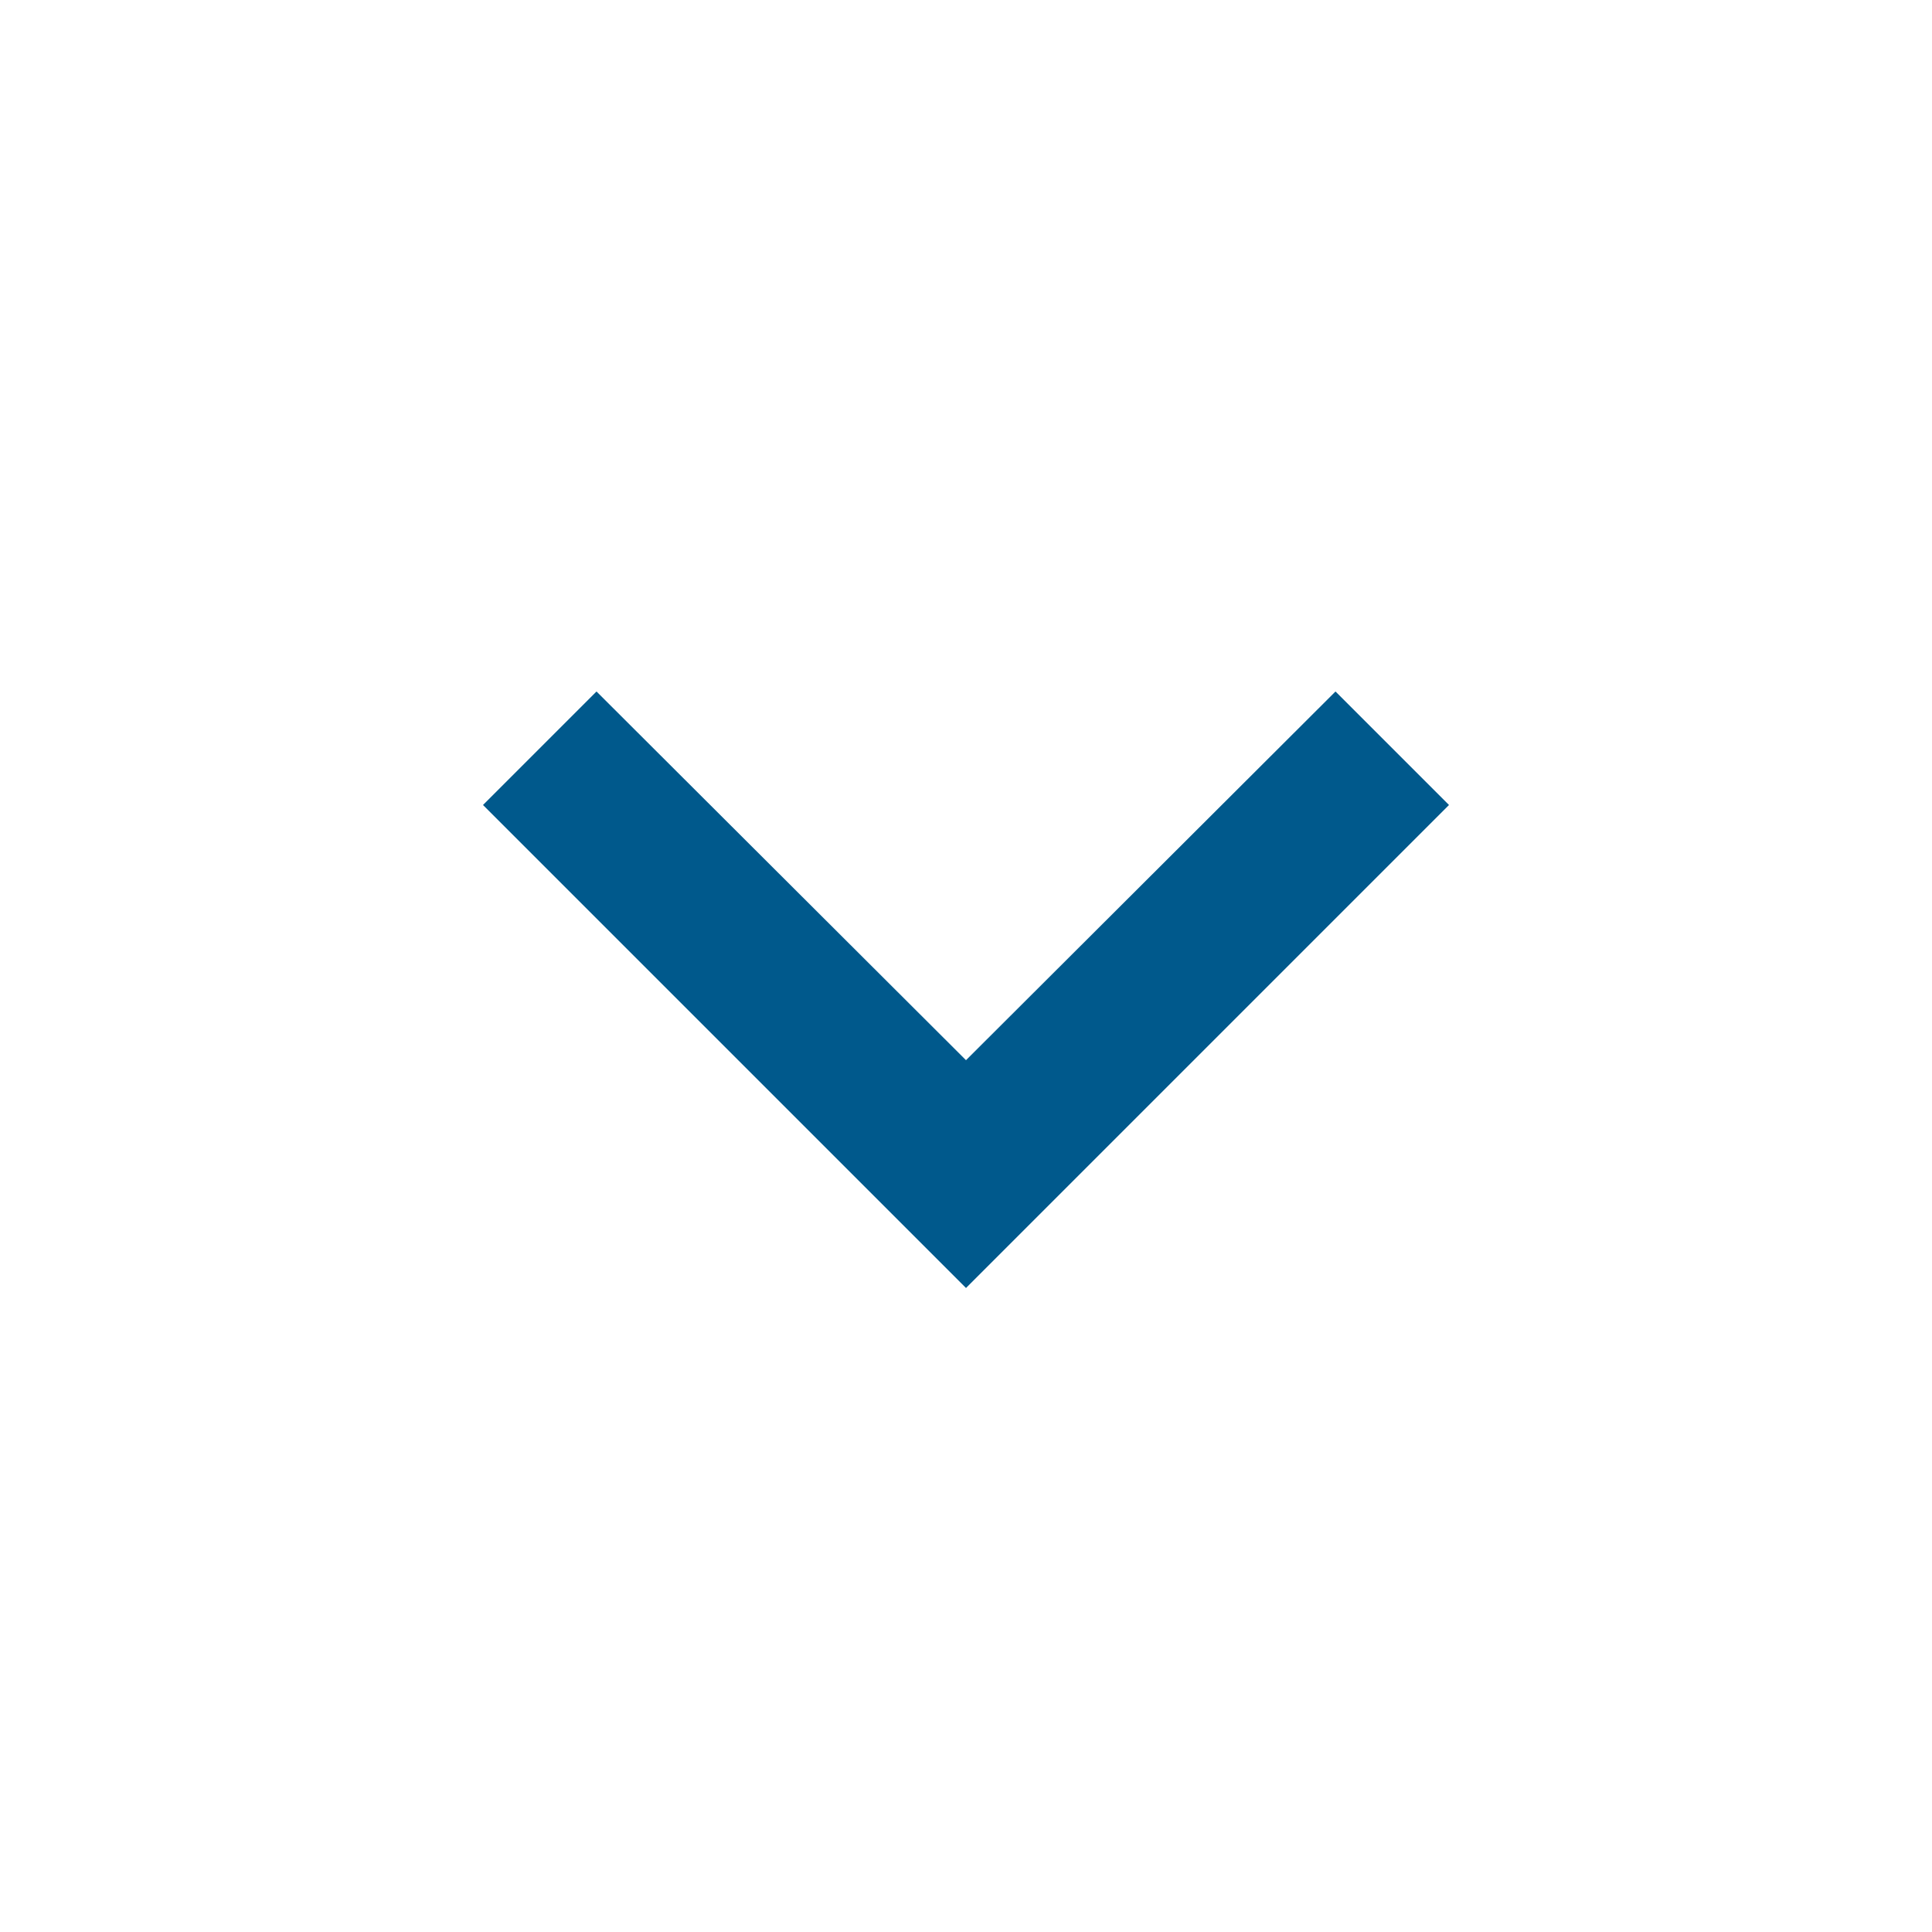
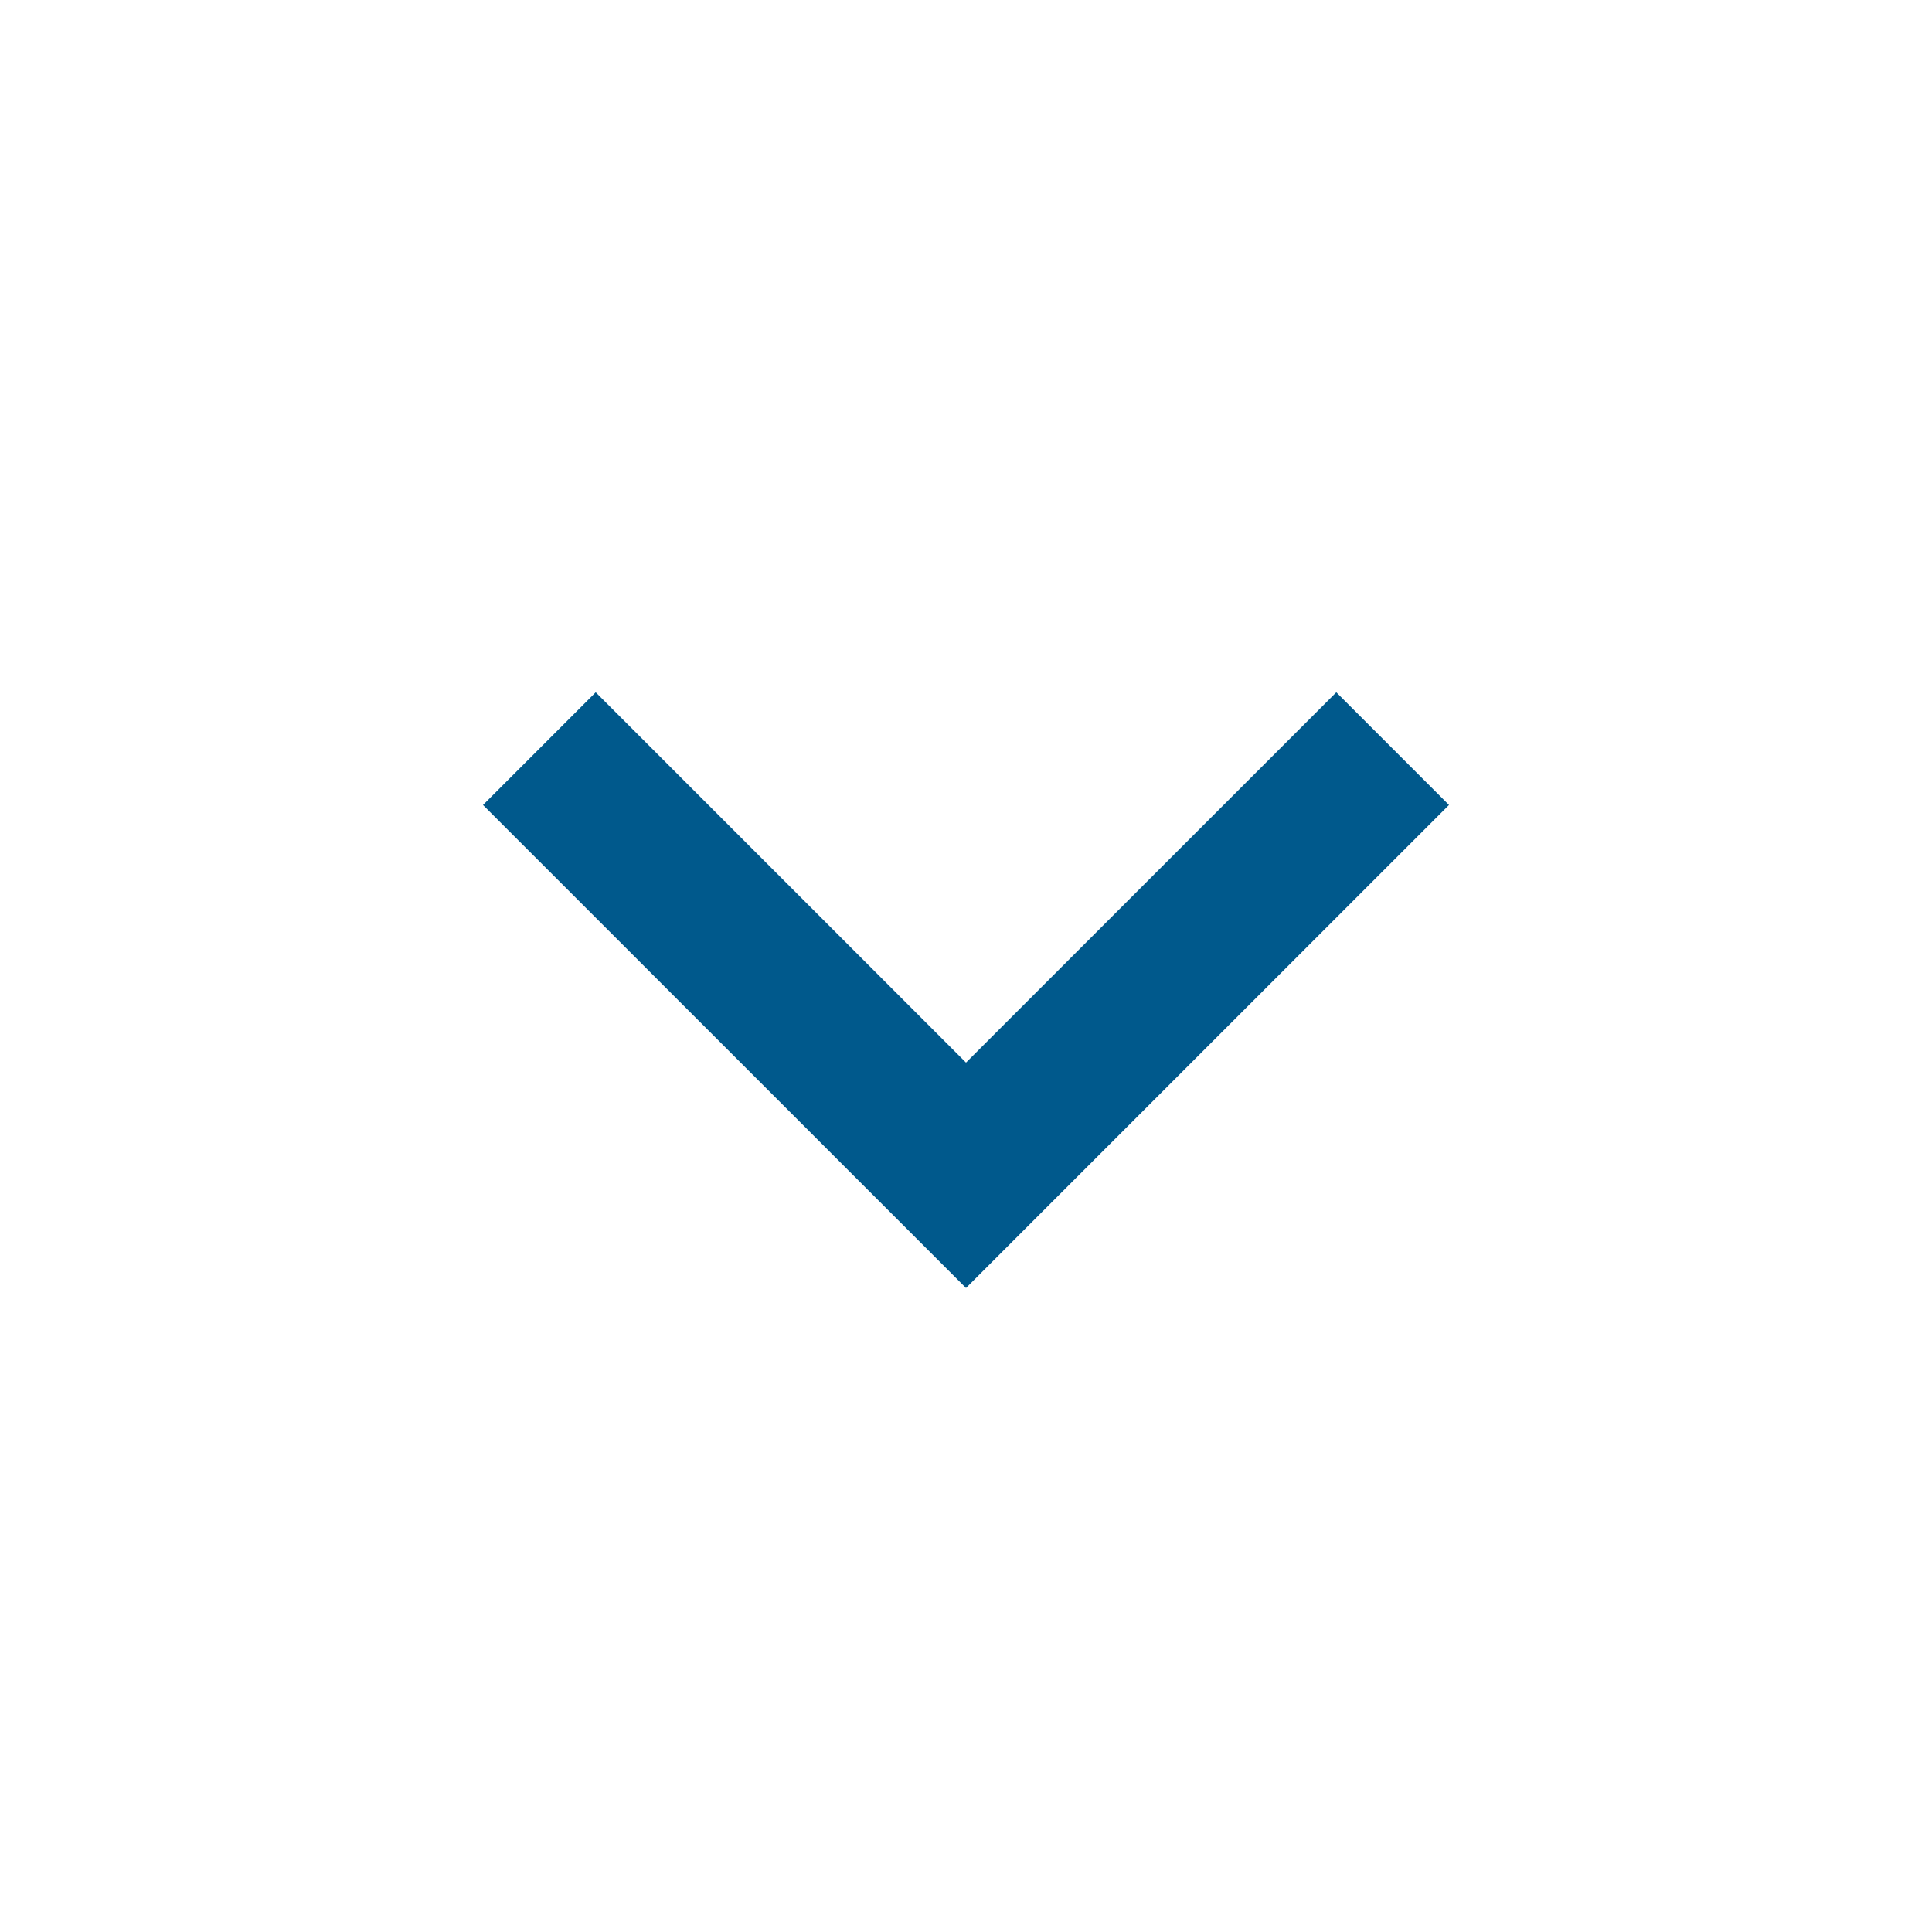
- <svg xmlns="http://www.w3.org/2000/svg" width="48px" height="48px" viewBox="0 0 48 48" version="1.1">
-   <g id="Icon/arrow-down-defaultblue" stroke="none" stroke-width="1" fill="none" fill-rule="evenodd">
-     <polygon id="Path" fill="#00598C" points="14.82 17.18 24 26.34 33.18 17.18 36 20 24 32 12 20" />
-   </g>
+ <svg xmlns="http://www.w3.org/2000/svg" version="1.1" x="0px" y="0px" viewBox="0 0 48 48" style="enable-background:new 0 0 48 48;" xml:space="preserve">
+   <style type="text/css">
+ 	.st0{fill-rule:evenodd;clip-rule:evenodd;fill:#00598C;}
+ </style>
+   <path class="st0" d="M14.8,17.2l9.2,9.2l9.2-9.2L36,20L24,32L12,20L14.8,17.2z" />
</svg>
